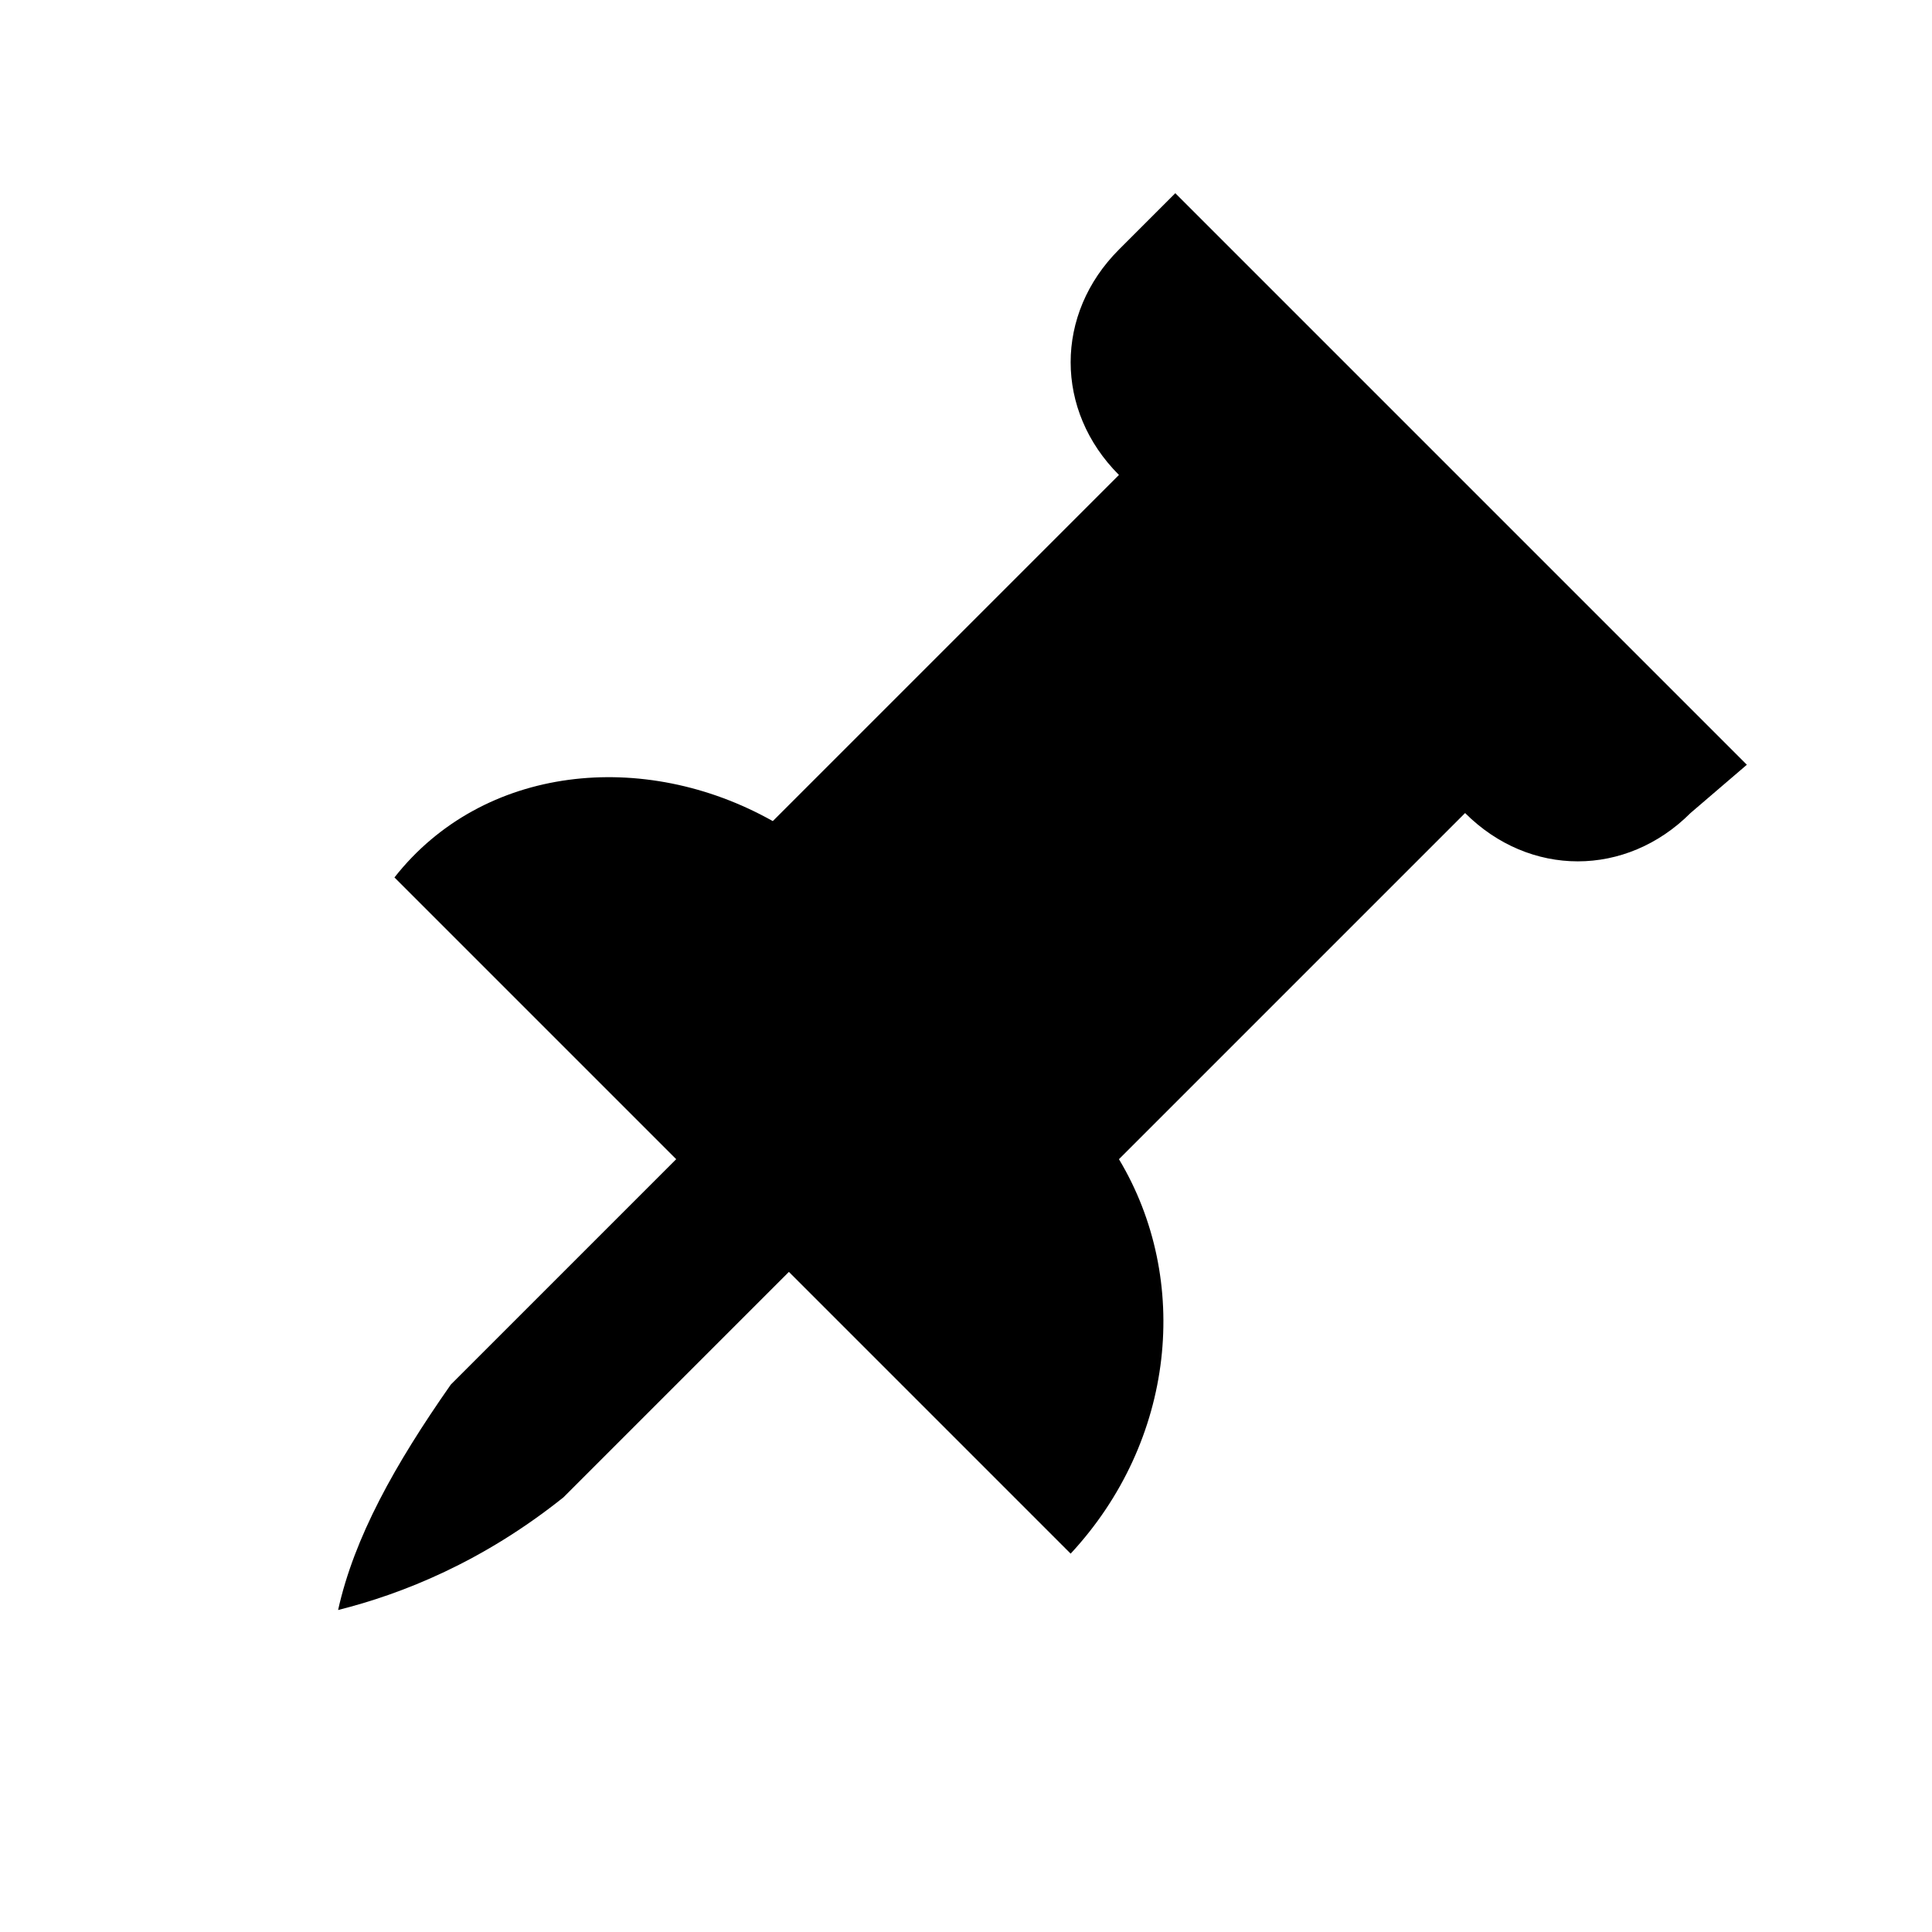
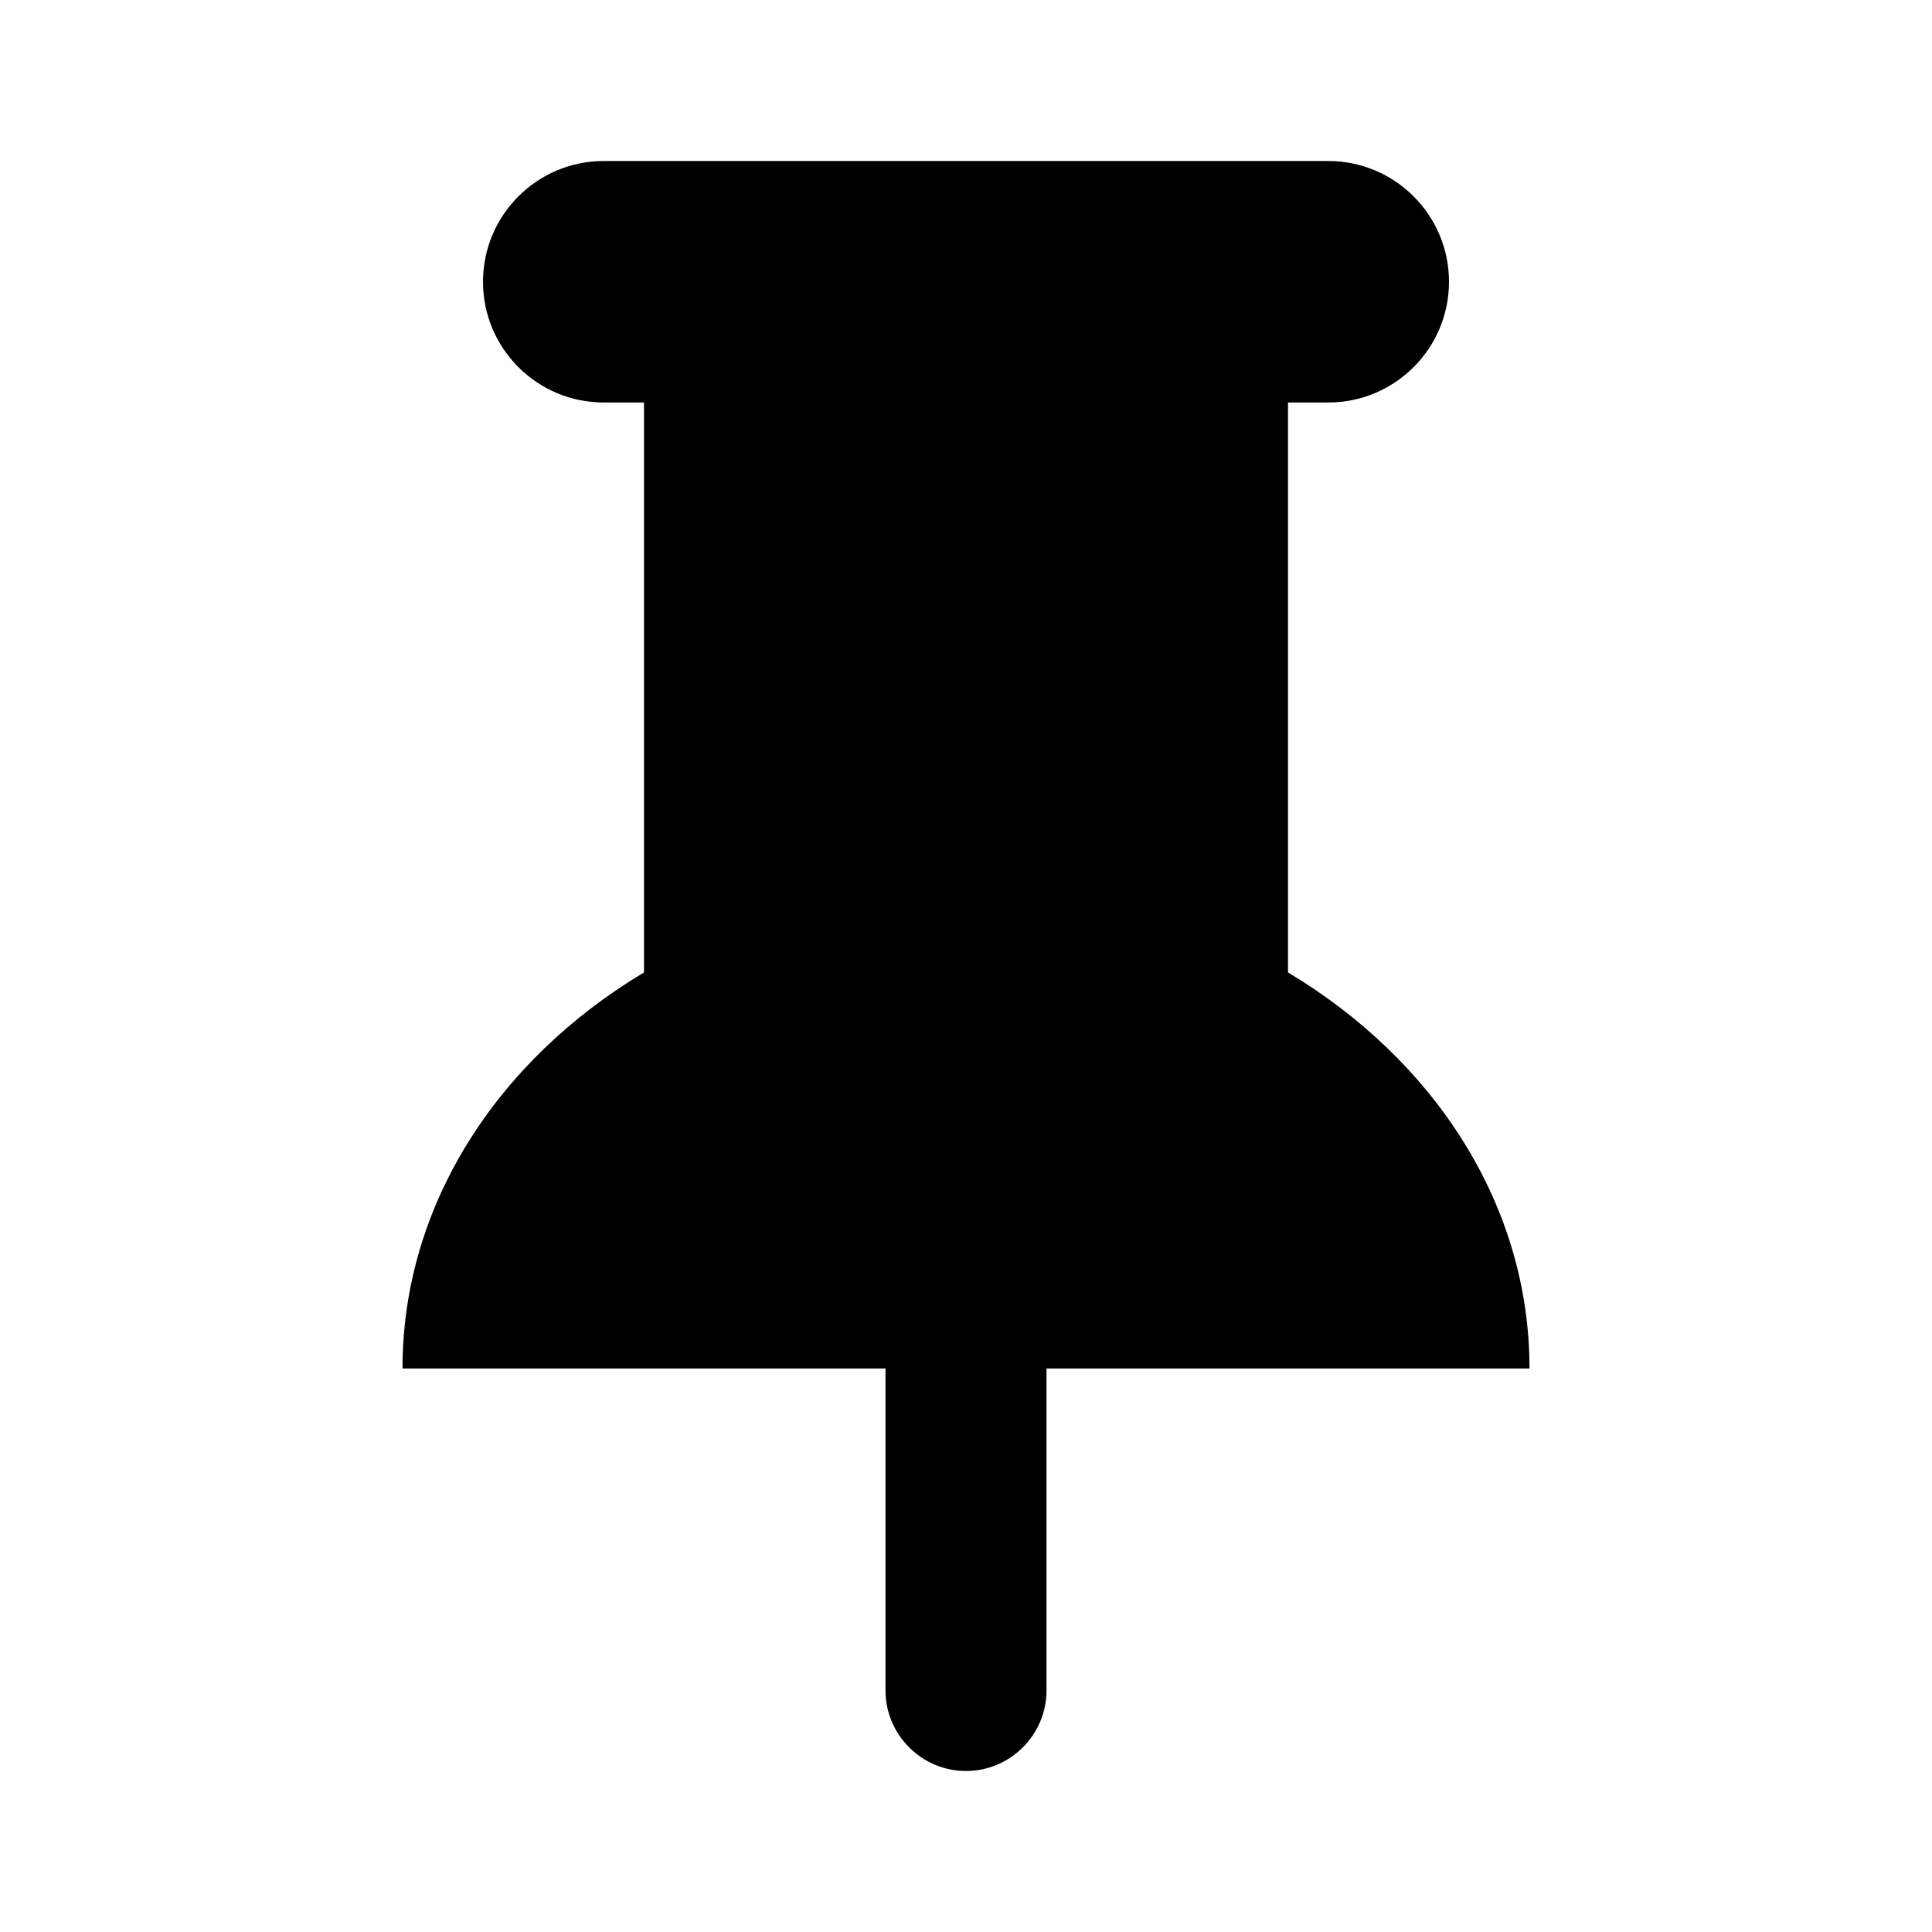
<svg xmlns="http://www.w3.org/2000/svg" viewBox="0 0 24 24">
  <rect x="0" fill="none" width="24" height="24" />
  <g>
-     <path d="M9.6 10.2l4.3-4.3c-.8-.8-.8-2 0-2.8l.7-.7 7.1 7.1-.7.6c-.8.8-2 .8-2.8 0l-4.3 4.3c.9 1.5.7 3.5-.6 4.9l-3.5-3.5L7 18.6c-1 .8-2 1.2-2.8 1.4.2-.9.7-1.8 1.4-2.8l2.8-2.8-3.5-3.5C6 9.5 8 9.3 9.6 10.2z" />
+     <path d="M19 17c0-2.038-1.188-3.836-3-4.92V5h.5c.828 0 1.5-.672 1.5-1.5S17.328 2 16.5 2h-9C6.672 2 6 2.672 6 3.5S6.672 5 7.5 5H8v7.08C6.188 13.164 5 14.962 5 17h6v4c0 .55.45 1 1 1s1-.45 1-1v-4h6z" />
  </g>
</svg>
